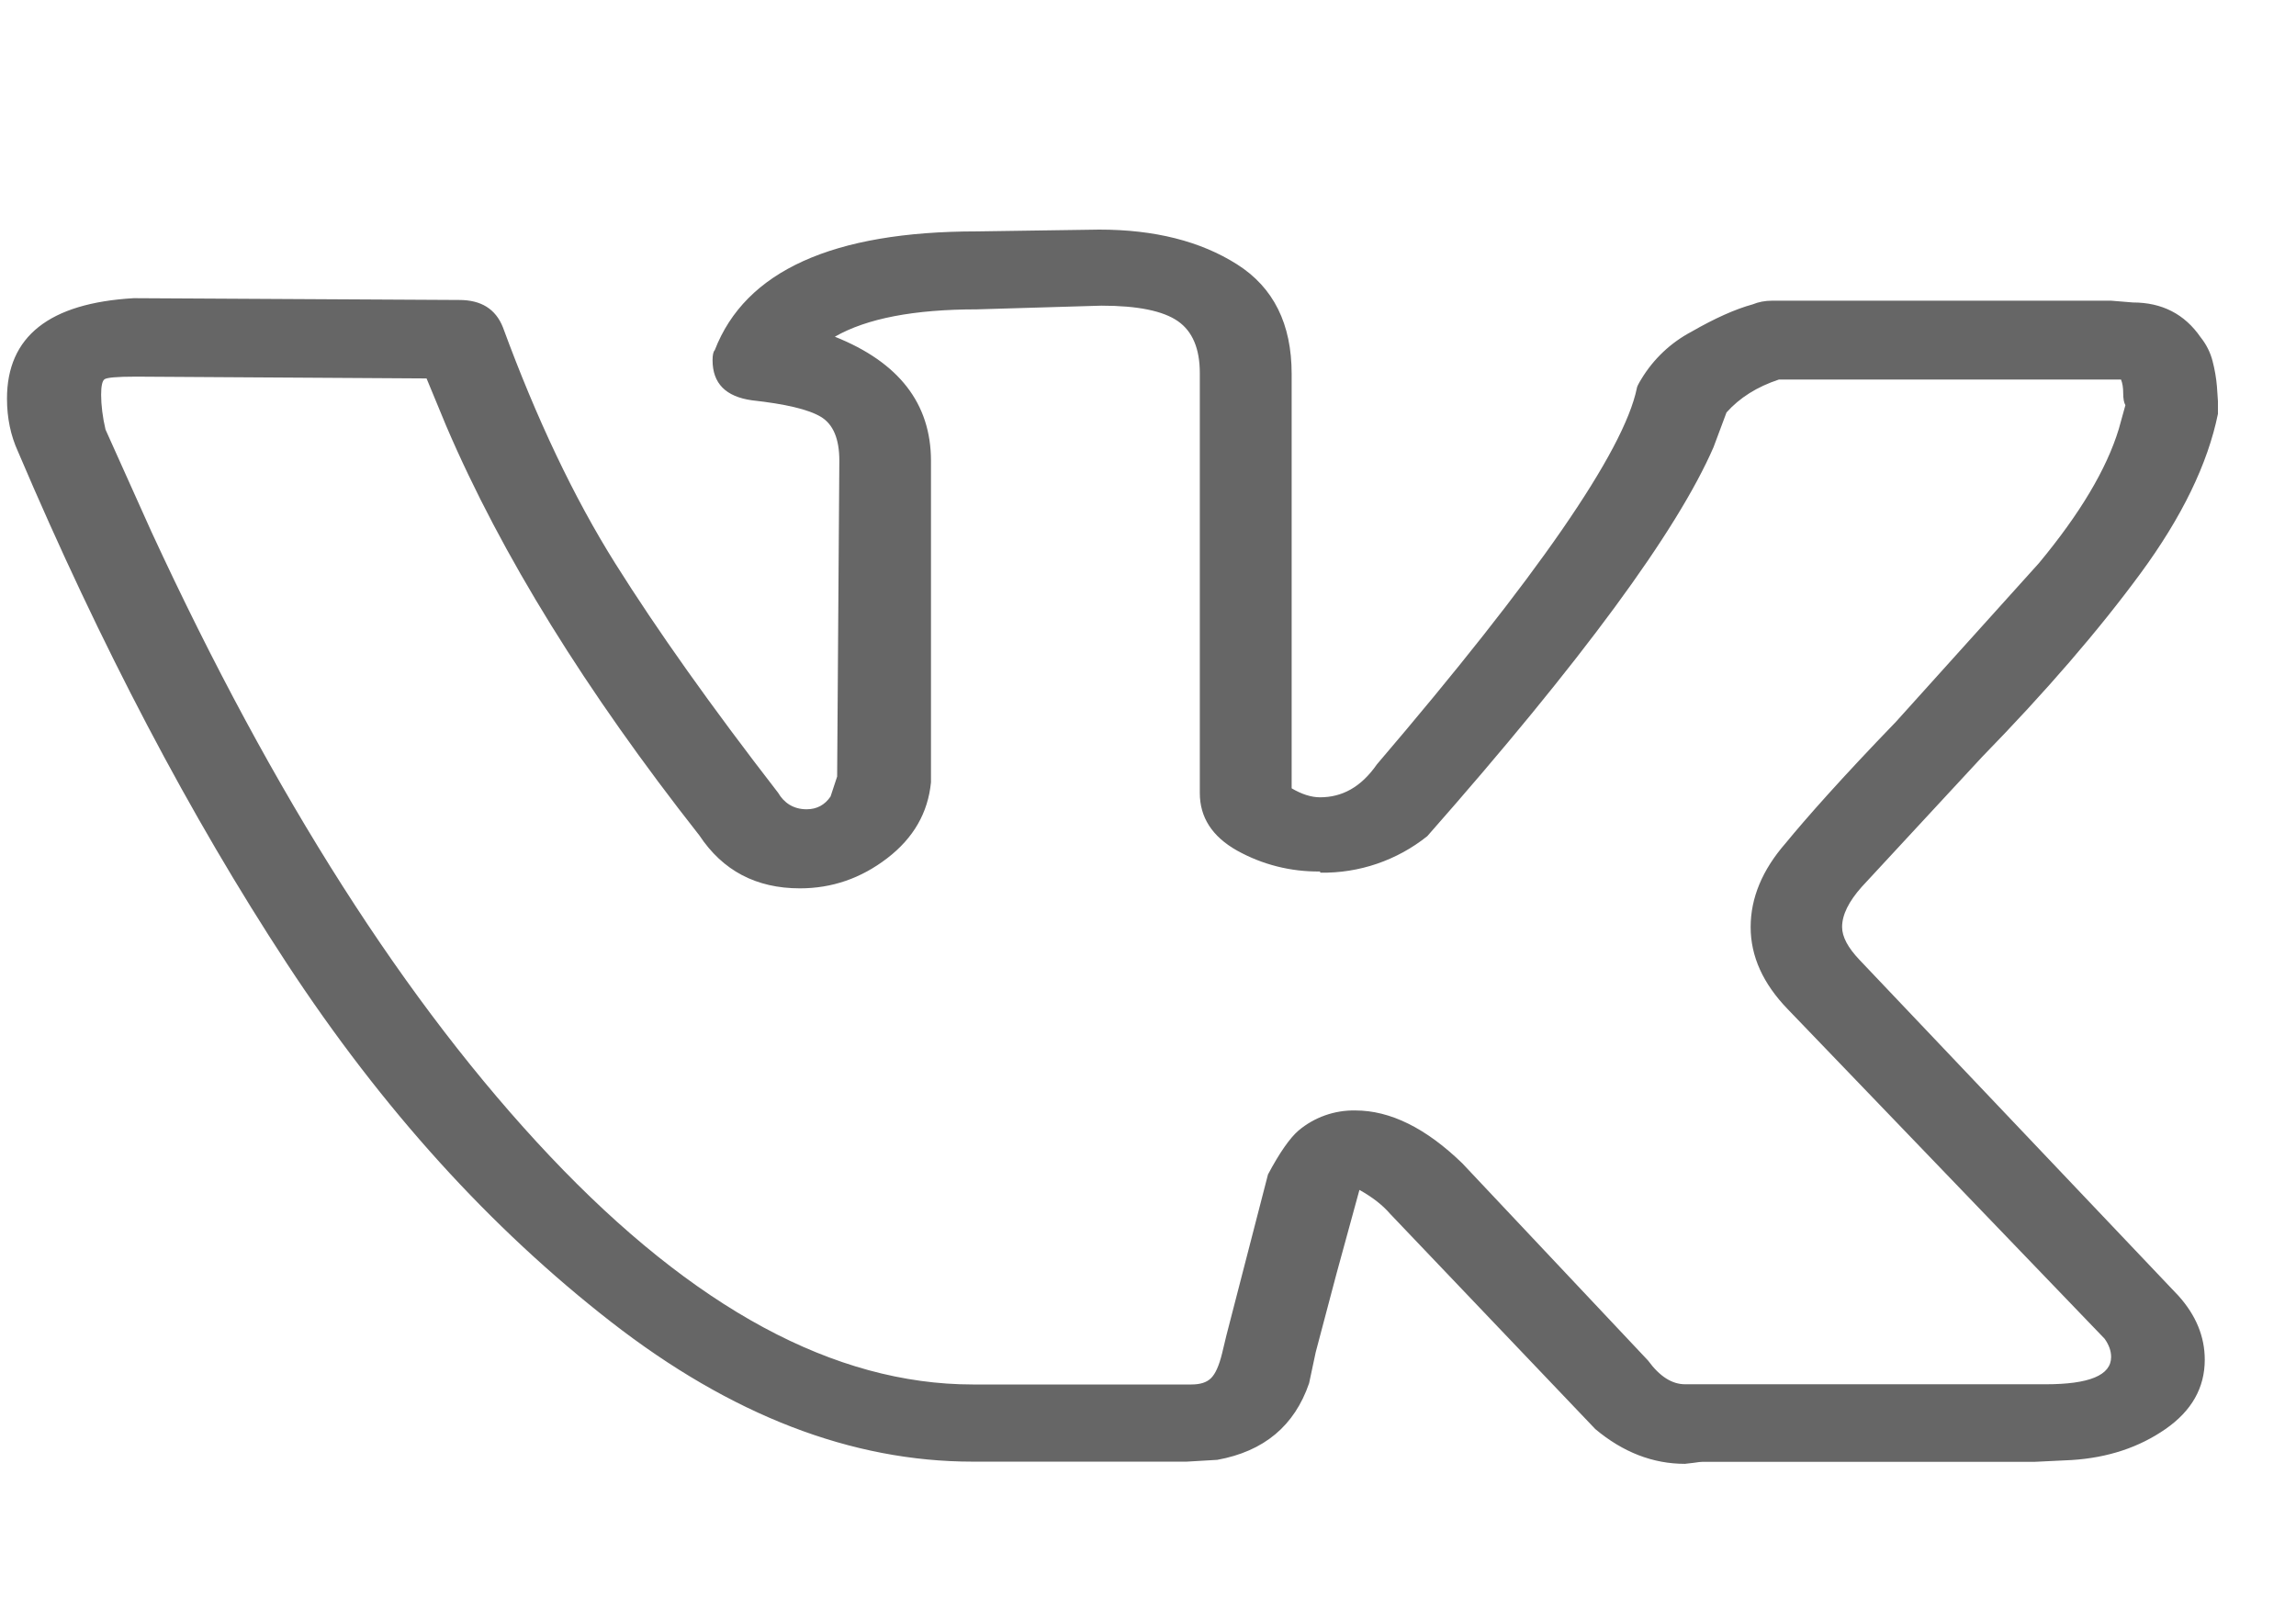
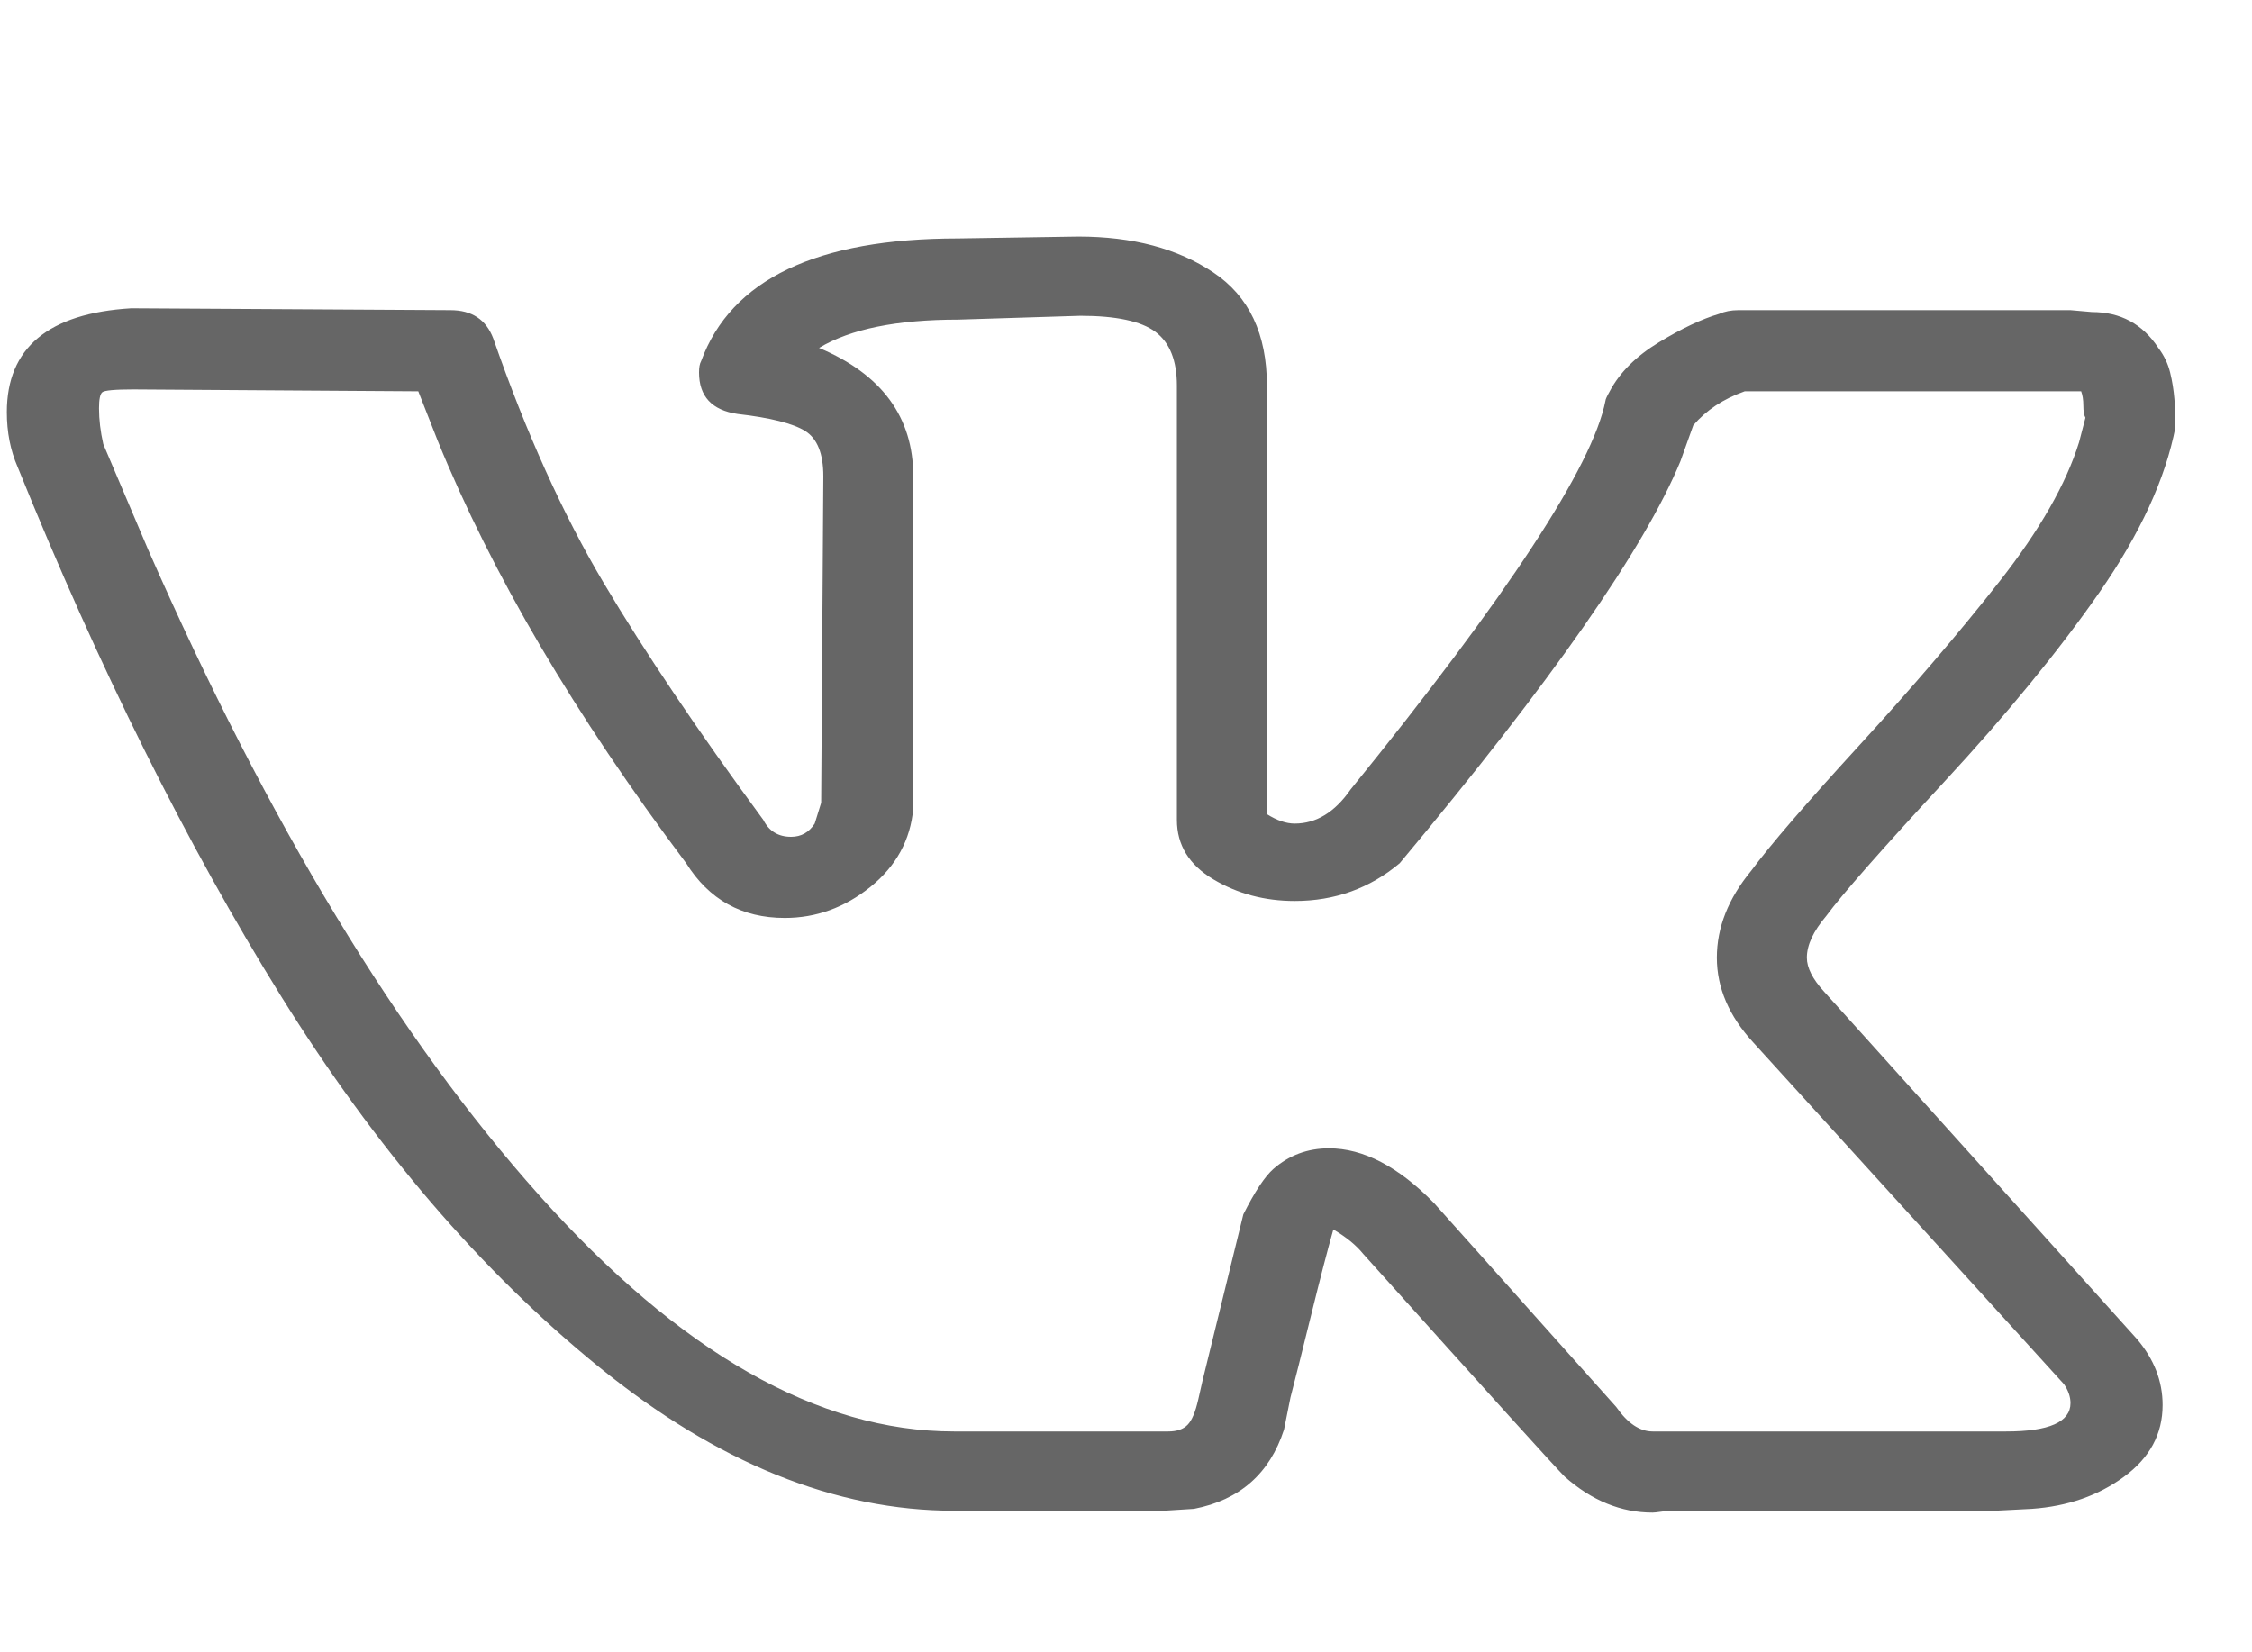
- <svg xmlns="http://www.w3.org/2000/svg" width="23" height="16" fill="none">
-   <path d="M.07 3.993c0-.622.423-.957 1.27-1.006l3.26.018c.22 0 .365.09.438.274.336.914.71 1.704 1.127 2.368s.96 1.43 1.63 2.295c.058.1.153.165.285.165.102 0 .182-.043.24-.128l.066-.2.022-3.164c0-.22-.062-.366-.186-.44s-.354-.128-.69-.165c-.263-.037-.394-.17-.394-.402 0-.05.007-.085.022-.1.306-.793 1.182-1.19 2.626-1.19l1.226-.018c.554 0 1.014.116 1.38.348s.547.597.547 1.097v4.152c.102.06.197.09.284.09.22 0 .41-.1.57-.33 1.605-1.878 2.473-3.134 2.604-3.768 0-.012.015-.043.044-.09a1.29 1.29 0 0 1 .503-.476c.233-.134.438-.226.613-.274.058-.024.124-.037.197-.037h3.392l.22.018c.292 0 .518.116.678.348a.63.63 0 0 1 .12.238c.022.085.037.17.044.256l.01.146v.128c-.102.5-.36 1.033-.777 1.6s-.945 1.18-1.587 1.838l-1.204 1.3c-.13.146-.197.28-.197.402 0 .098.058.207.175.33l3.195 3.365c.175.195.263.408.263.64 0 .28-.13.512-.394.695s-.576.287-.94.31l-.372.018h-3.327c-.015 0-.044.003-.088.01l-.087.01c-.32 0-.62-.116-.897-.348l-2.057-2.158c-.073-.085-.175-.165-.306-.238l-.23.84-.208.786-.066.31c-.146.427-.452.683-.92.768l-.306.018H9.743c-1.21 0-2.418-.463-3.622-1.4s-2.287-2.125-3.25-3.594S1.01 6.474.18 4.523c-.073-.16-.11-.335-.11-.53zM13.223 8.73a1.66 1.66 0 0 1-.832-.21c-.248-.14-.372-.332-.372-.576V3.737c0-.244-.073-.418-.22-.52s-.4-.155-.766-.155l-1.247.037c-.627 0-1.102.09-1.423.274.642.256.963.67.963 1.244v3.22c-.03.305-.175.558-.438.76s-.554.302-.875.302c-.438 0-.773-.177-1.007-.53C5.87 6.925 5.024 5.56 4.47 4.267l-.197-.476-2.91-.018c-.2 0-.295.01-.317.027s-.033.07-.033.155c0 .1.015.226.044.348l.46 1.024C2.74 7.974 4.07 10.06 5.51 11.583s2.85 2.286 4.235 2.286h2.19c.088 0 .153-.02.197-.064s.08-.125.11-.247l.044-.183.416-1.61c.117-.22.22-.366.306-.44a.86.86 0 0 1 .569-.201c.35 0 .708.177 1.072.53l1.86 1.975c.117.16.24.238.372.238h3.61c.438 0 .657-.09.657-.274 0-.06-.022-.122-.066-.183l-3.173-3.3c-.248-.256-.372-.53-.372-.823s.117-.573.35-.84c.2-.244.558-.65 1.105-1.216l1.433-1.59c.41-.494.678-.942.8-1.344l.066-.238c-.014-.024-.022-.064-.022-.12s-.007-.1-.022-.137H17.82c-.22.073-.394.183-.525.33l-.13.348c-.365.84-1.32 2.14-2.867 3.896a1.67 1.67 0 0 1-1.072.366z" fill="#666" />
+ <svg xmlns="http://www.w3.org/2000/svg" width="30" height="22" viewBox="0 0 30 22" fill="none">
+   <path d="M0.091 5.49C0.091 4.635 0.643 4.174 1.747 4.107L6.001 4.132C6.286 4.132 6.476 4.258 6.571 4.509C7.009 5.767 7.499 6.852 8.042 7.766C8.584 8.679 9.293 9.732 10.168 10.922C10.244 11.073 10.368 11.148 10.539 11.148C10.673 11.148 10.777 11.089 10.853 10.972L10.939 10.695L10.968 6.345C10.968 6.043 10.887 5.842 10.725 5.741C10.563 5.641 10.263 5.565 9.826 5.515C9.483 5.465 9.312 5.28 9.312 4.962C9.312 4.895 9.321 4.844 9.34 4.811C9.74 3.721 10.882 3.176 12.766 3.176L14.365 3.151C15.088 3.151 15.687 3.31 16.163 3.629C16.639 3.947 16.877 4.45 16.877 5.138V10.846C17.01 10.93 17.134 10.972 17.248 10.972C17.533 10.972 17.781 10.821 17.99 10.52C20.083 7.938 21.216 6.211 21.387 5.339C21.387 5.322 21.406 5.28 21.444 5.213C21.577 4.962 21.796 4.744 22.101 4.559C22.405 4.375 22.672 4.249 22.9 4.182C22.976 4.149 23.062 4.132 23.157 4.132H27.582L27.867 4.157C28.248 4.157 28.543 4.316 28.752 4.635C28.828 4.735 28.88 4.844 28.909 4.962C28.938 5.079 28.956 5.196 28.966 5.314C28.976 5.431 28.98 5.498 28.98 5.515V5.691C28.847 6.378 28.509 7.112 27.967 7.892C27.424 8.671 26.735 9.514 25.897 10.419C25.06 11.324 24.537 11.919 24.327 12.204C24.156 12.406 24.07 12.59 24.07 12.758C24.07 12.892 24.146 13.043 24.299 13.21L28.466 17.837C28.695 18.106 28.809 18.399 28.809 18.718C28.809 19.103 28.638 19.422 28.295 19.673C27.953 19.925 27.544 20.067 27.068 20.101L26.582 20.126H22.243C22.224 20.126 22.186 20.13 22.129 20.139C22.072 20.147 22.034 20.151 22.015 20.151C21.596 20.151 21.206 19.992 20.845 19.673C20.711 19.539 19.817 18.55 18.161 16.706C18.066 16.588 17.933 16.48 17.762 16.379C17.686 16.647 17.586 17.033 17.462 17.536C17.338 18.039 17.248 18.399 17.191 18.617L17.105 19.045C16.915 19.631 16.515 19.983 15.906 20.101L15.507 20.126H12.709C11.129 20.126 9.555 19.489 7.984 18.215C6.414 16.941 5.001 15.293 3.745 13.273C2.489 11.253 1.319 8.902 0.234 6.219C0.139 6.001 0.091 5.758 0.091 5.49ZM17.248 12.003C16.848 12.003 16.486 11.907 16.163 11.714C15.839 11.521 15.678 11.257 15.678 10.922V5.138C15.678 4.803 15.583 4.564 15.392 4.421C15.202 4.279 14.869 4.207 14.393 4.207L12.766 4.258C11.948 4.258 11.329 4.383 10.911 4.635C11.748 4.987 12.166 5.557 12.166 6.345V10.771C12.129 11.19 11.938 11.538 11.596 11.815C11.253 12.091 10.872 12.229 10.454 12.229C9.883 12.229 9.445 11.986 9.141 11.5C7.656 9.522 6.552 7.644 5.829 5.867L5.572 5.213L1.776 5.188C1.528 5.188 1.39 5.201 1.362 5.226C1.333 5.251 1.319 5.322 1.319 5.44C1.319 5.59 1.338 5.75 1.376 5.917L1.975 7.326C3.574 10.964 5.311 13.831 7.185 15.926C9.06 18.022 10.901 19.07 12.709 19.07H15.563C15.678 19.07 15.763 19.04 15.82 18.982C15.878 18.923 15.925 18.81 15.963 18.642L16.02 18.391L16.563 16.178C16.715 15.876 16.848 15.675 16.962 15.574C17.172 15.39 17.419 15.298 17.704 15.298C18.161 15.298 18.628 15.541 19.103 16.027L21.53 18.743C21.682 18.961 21.844 19.07 22.015 19.07H26.725C27.296 19.07 27.582 18.944 27.582 18.692C27.582 18.609 27.553 18.525 27.496 18.441L23.357 13.889C23.033 13.537 22.871 13.16 22.871 12.758C22.871 12.355 23.024 11.97 23.328 11.601C23.576 11.265 24.056 10.708 24.77 9.928C25.483 9.149 26.107 8.42 26.64 7.741C27.172 7.062 27.524 6.446 27.696 5.892L27.781 5.565C27.762 5.532 27.753 5.477 27.753 5.402C27.753 5.326 27.743 5.264 27.724 5.213H23.242C22.957 5.314 22.729 5.465 22.557 5.666L22.386 6.144C21.91 7.301 20.664 9.086 18.646 11.5C18.247 11.835 17.781 12.003 17.248 12.003Z" fill="#666666" />
</svg>
